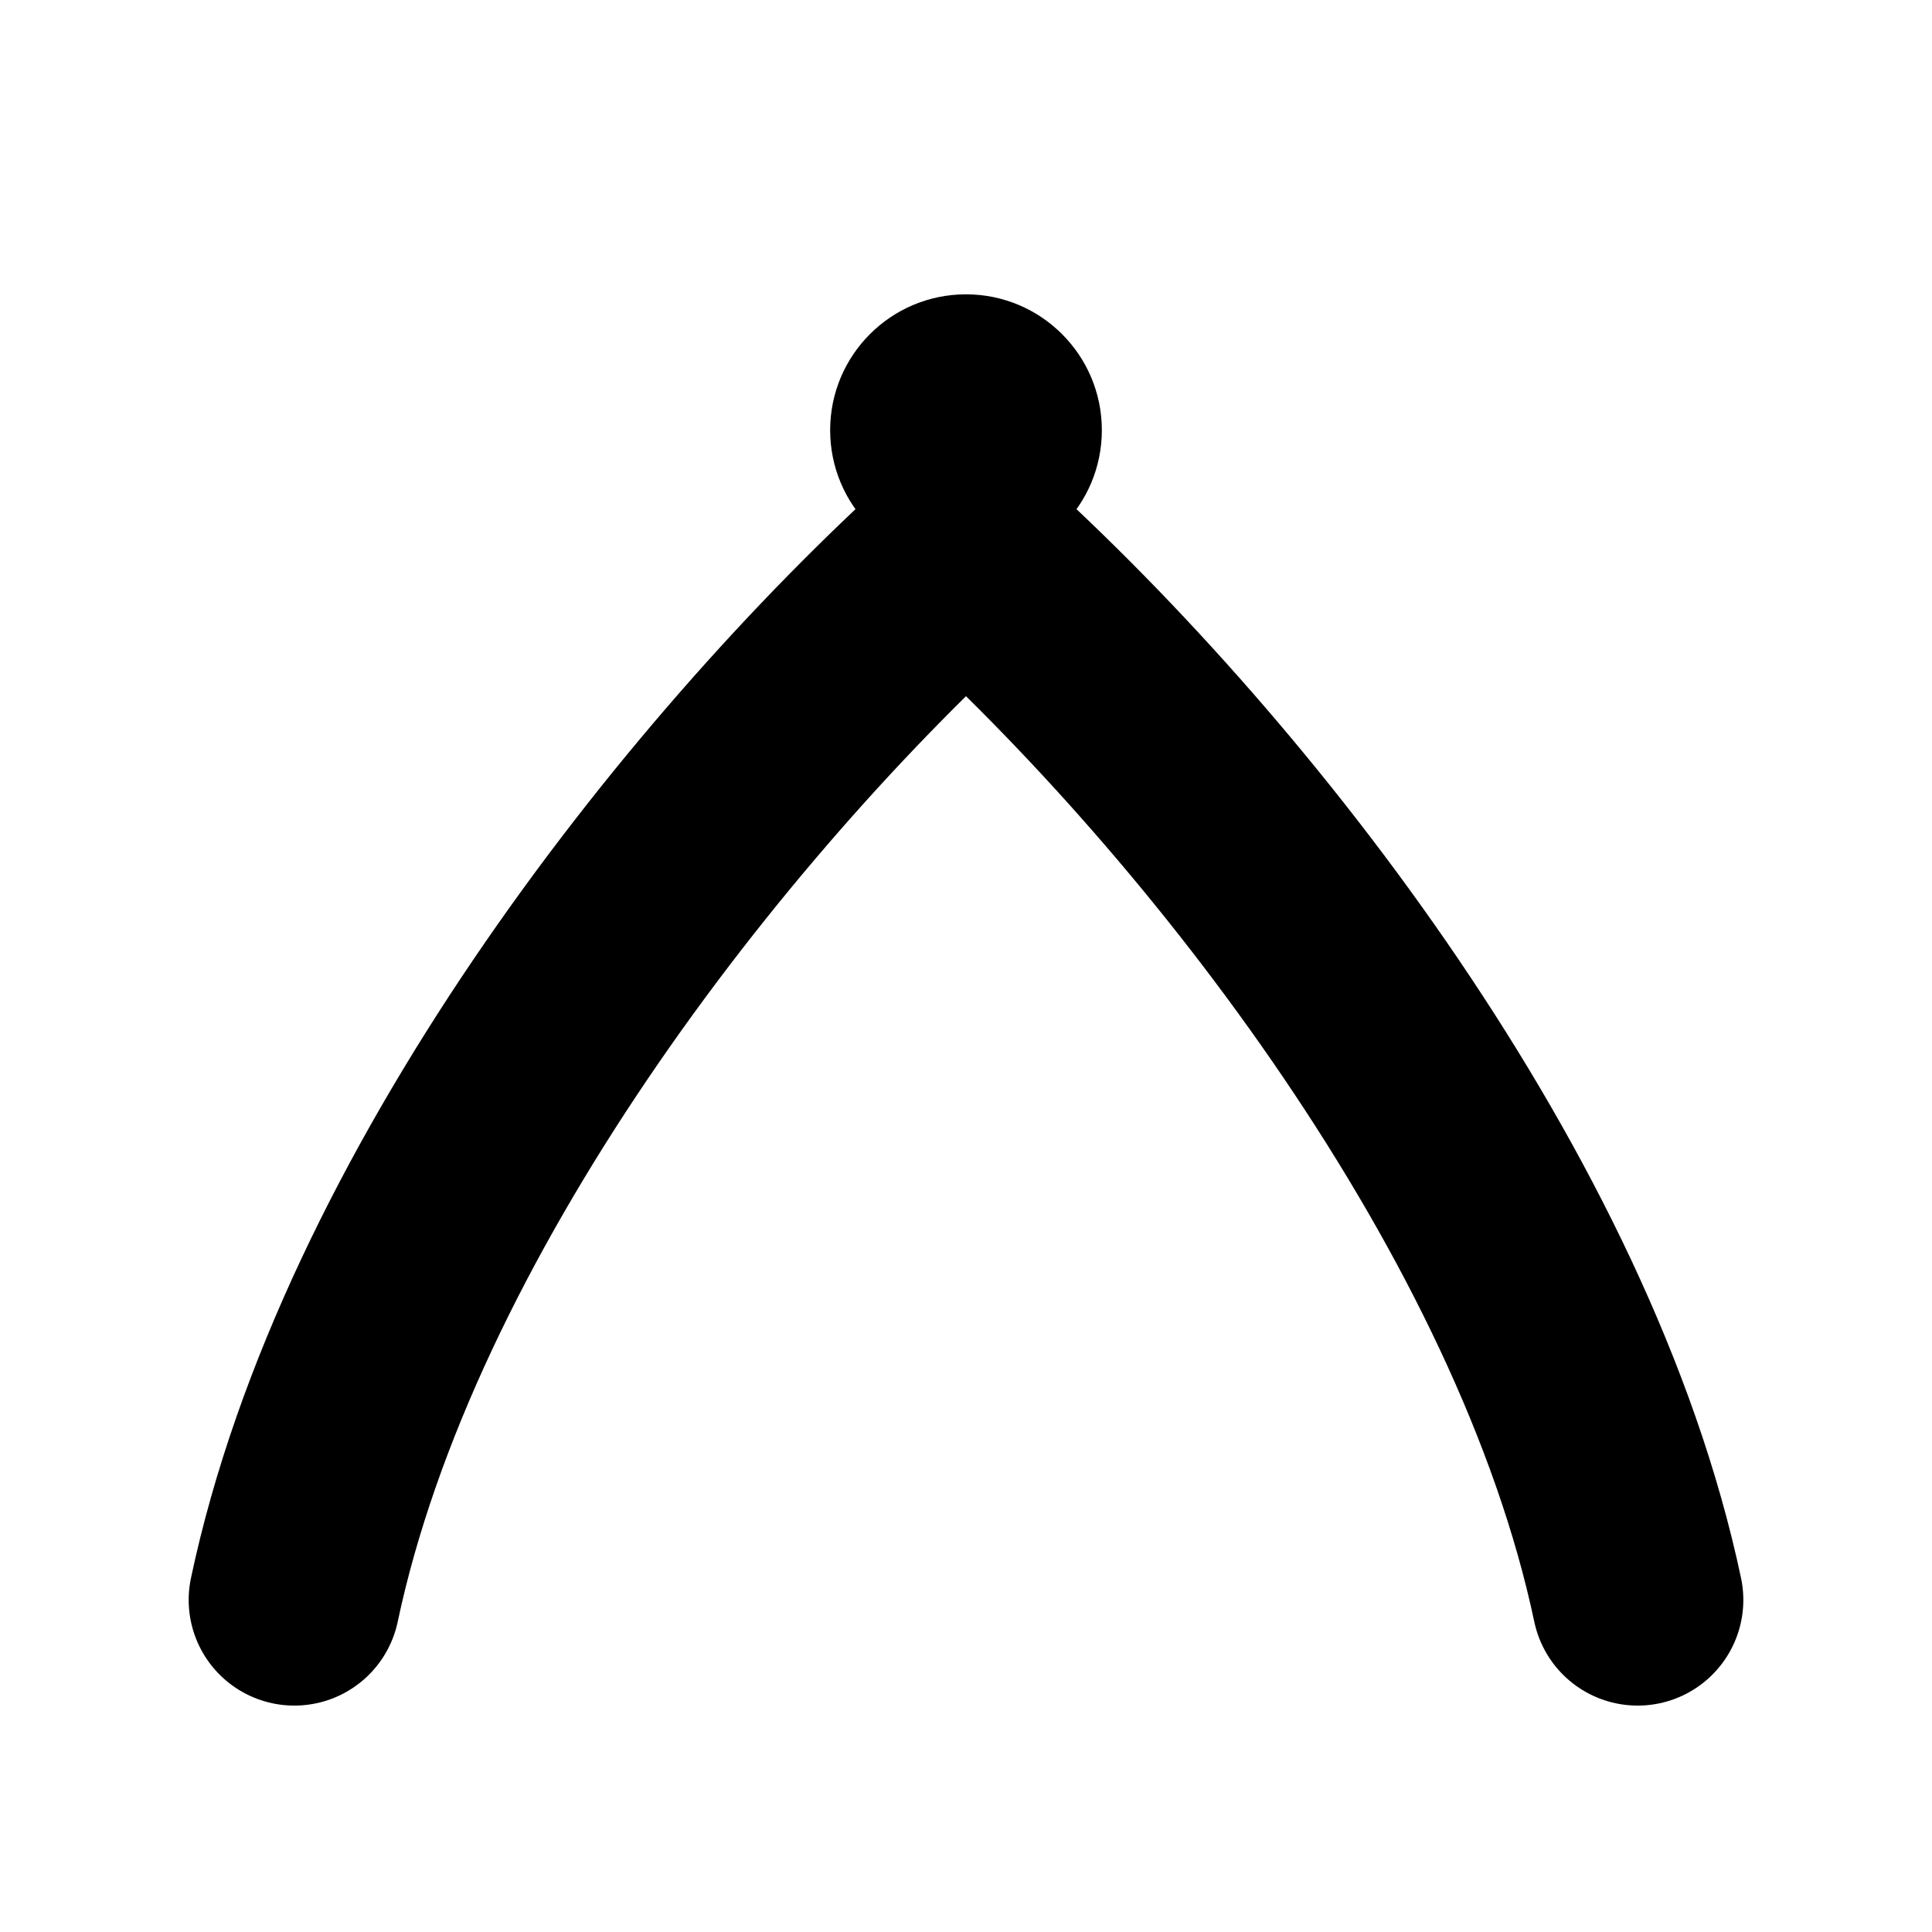
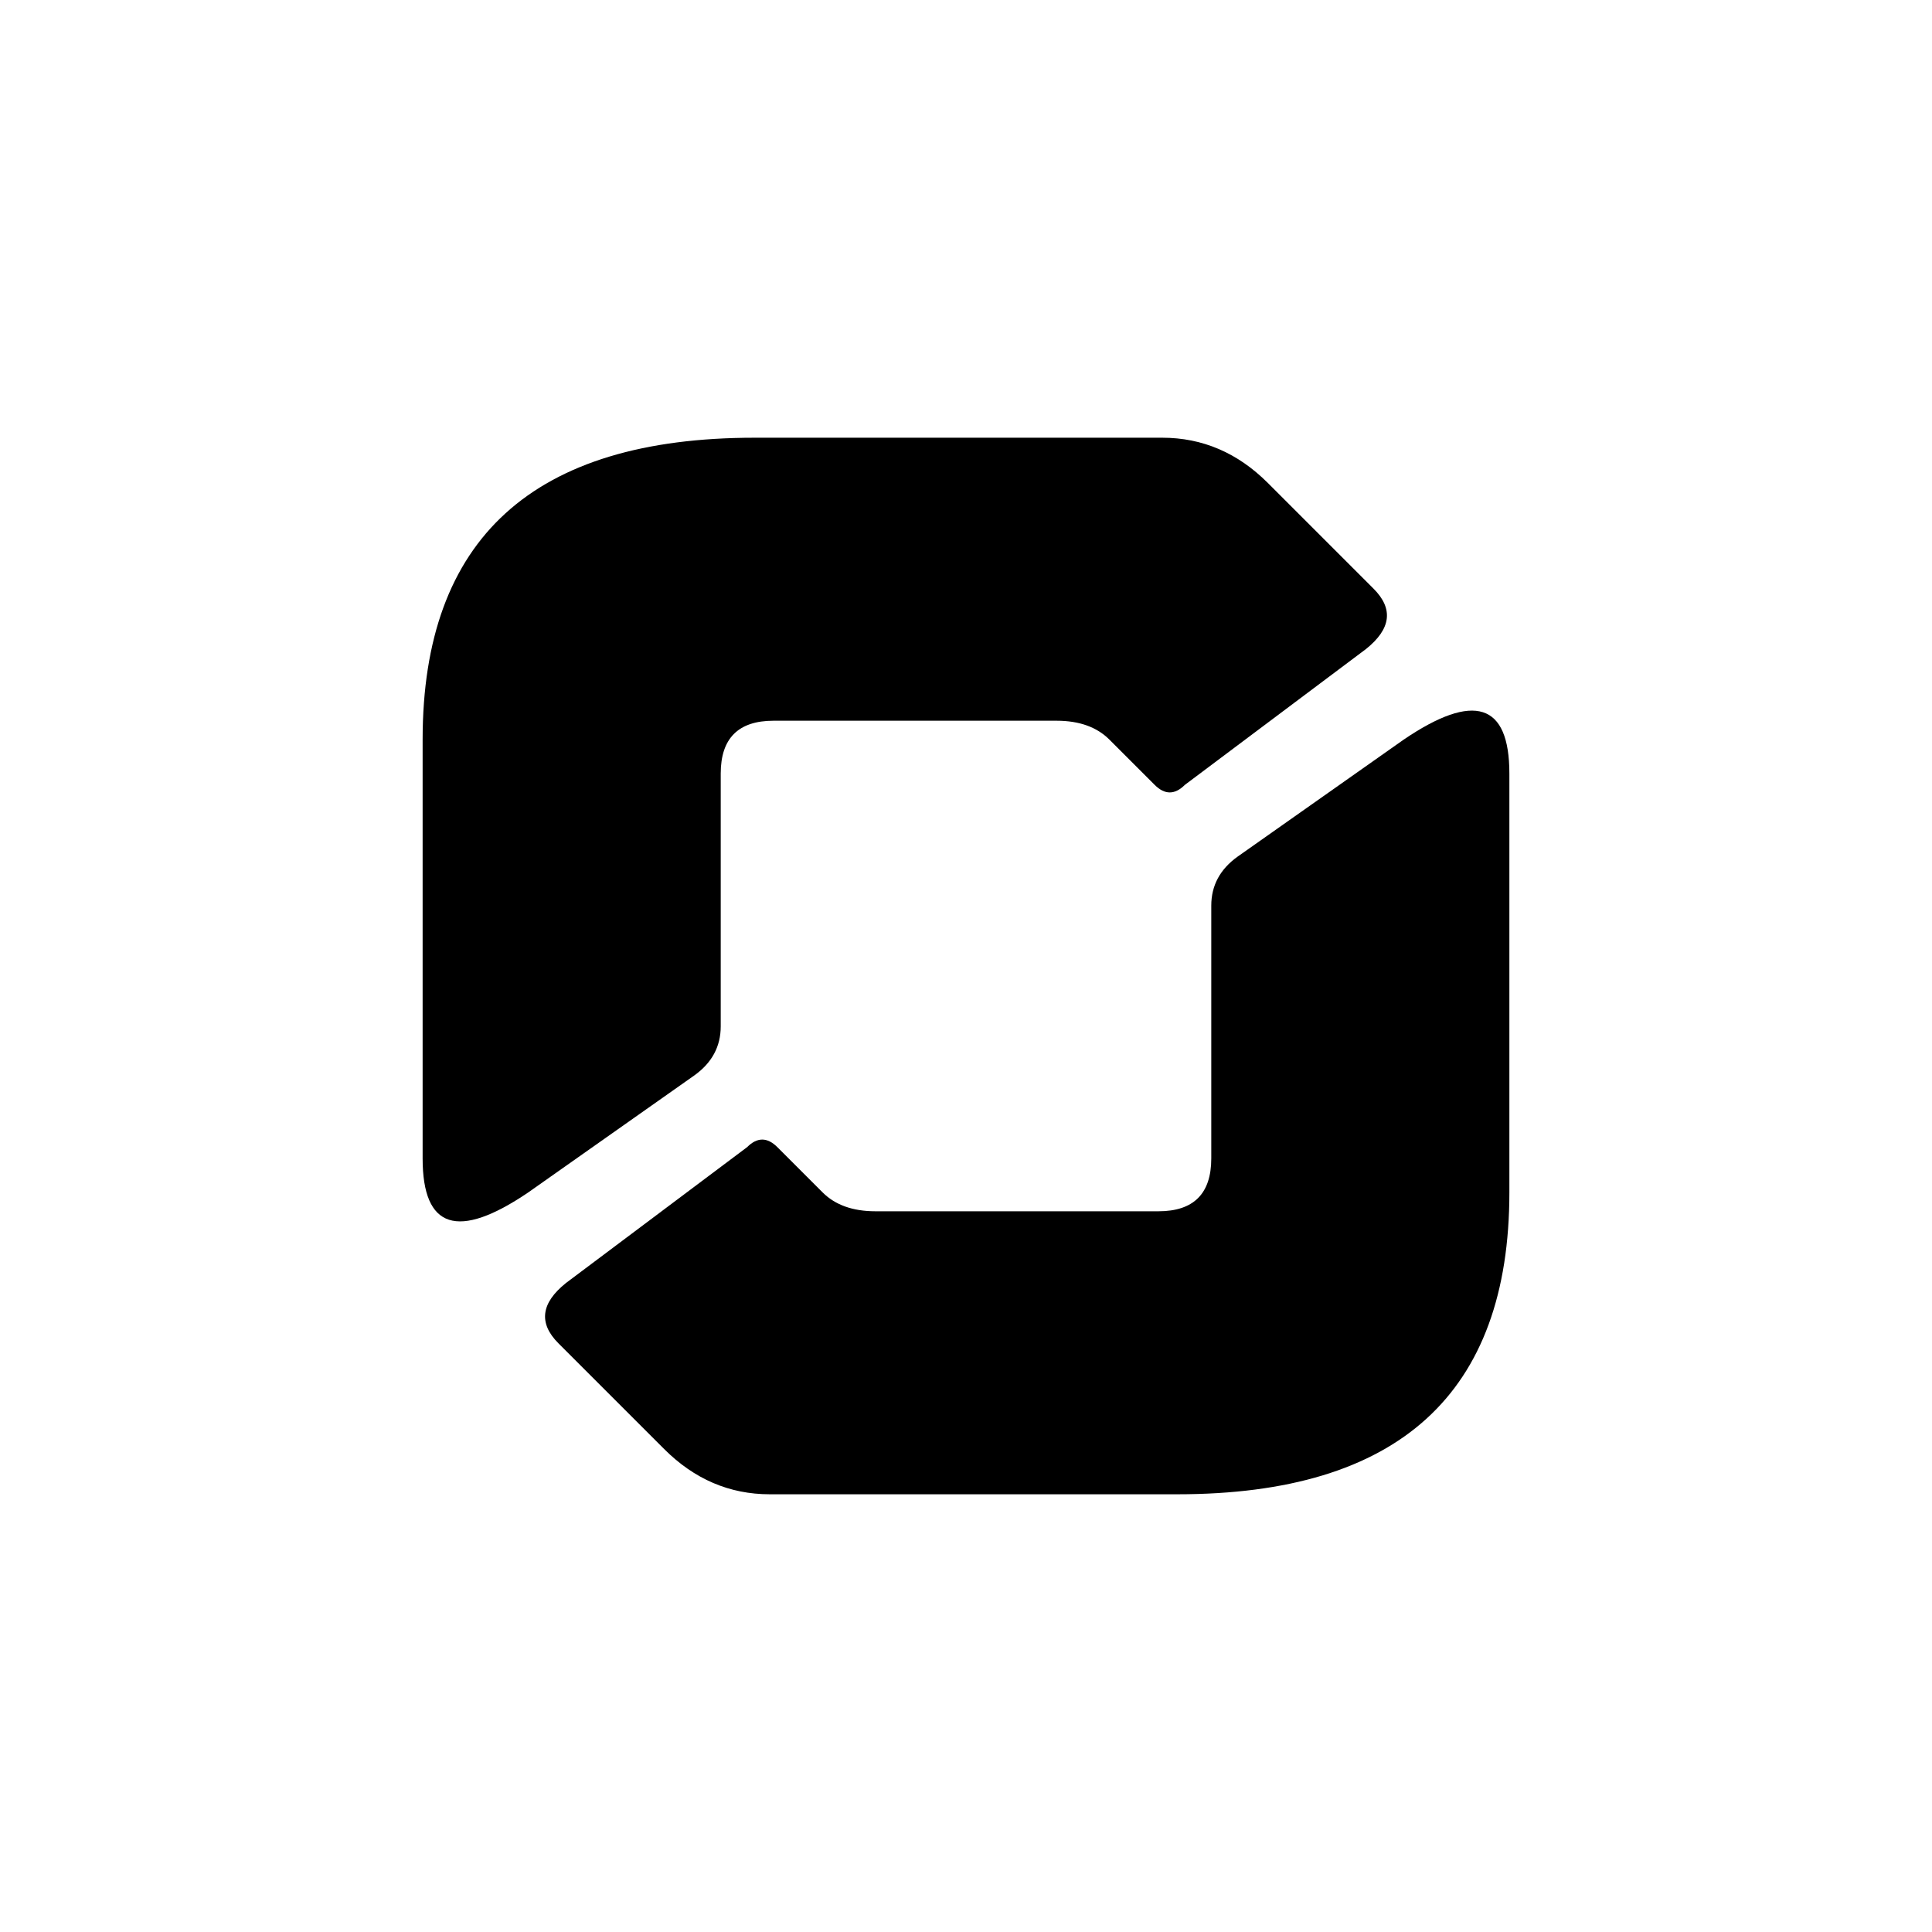
<svg xmlns="http://www.w3.org/2000/svg" viewBox="0 0 1024 1024" role="img" aria-label="CCR">
-   <g fill="none" stroke="currentColor" stroke-width="112" stroke-linecap="round">
-     <path d="M156 848 C200 640 370 420 512 292" />
-     <path d="M868 848 C824 640 654 420 512 292" />
+   <g fill="currentColor">
+     <path d="M400 232H616Q648 232 672 256L728 312Q744 328 724 344L628 416       Q620 424 612 416L588 392Q578 382 560 382H410Q382 382 382 410V544       Q382 560 368 570L280 632Q224 670 224 614V392Q224 232 400 232Z" />
+     <path d="M400 232H616Q648 232 672 256L728 312Q744 328 724 344L628 416       Q620 424 612 416L588 392Q578 382 560 382H410Q382 382 382 410V544       Q382 560 368 570L280 632Q224 670 224 614V392Q224 232 400 232Z" transform="rotate(180 512 512)" />
  </g>
-   <circle cx="512" cy="228" r="72" fill="currentColor" />
</svg>
